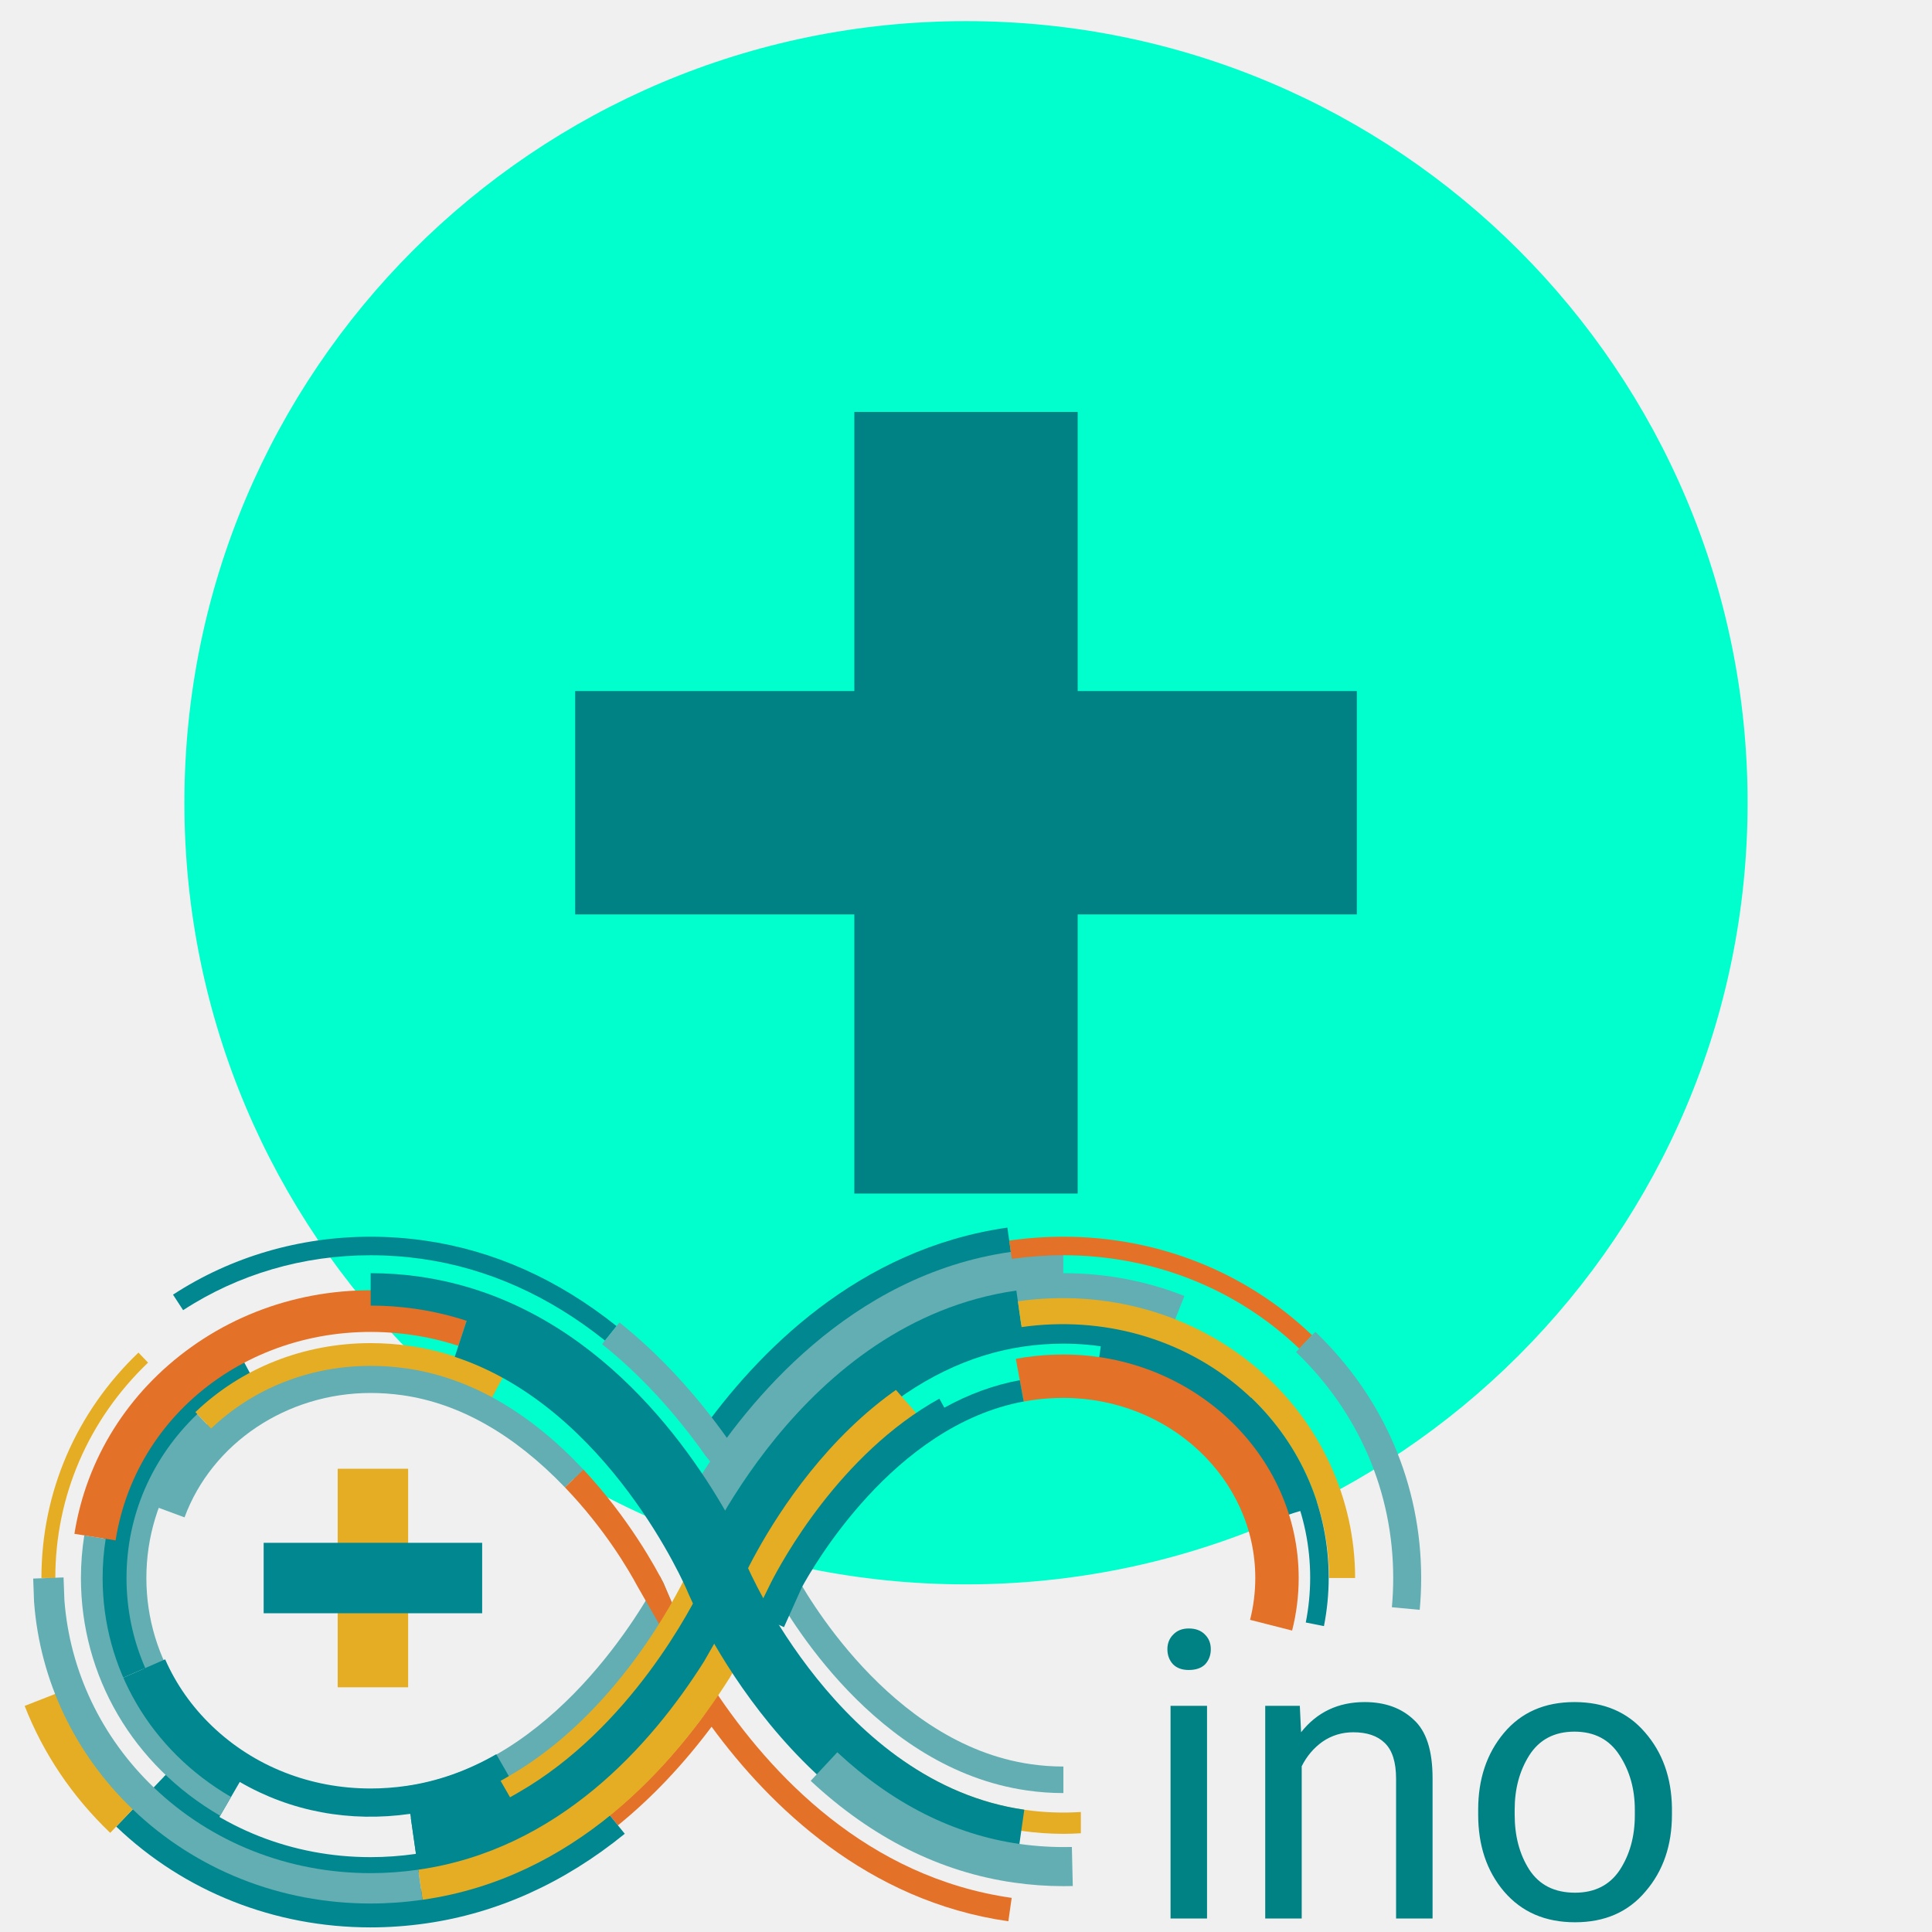
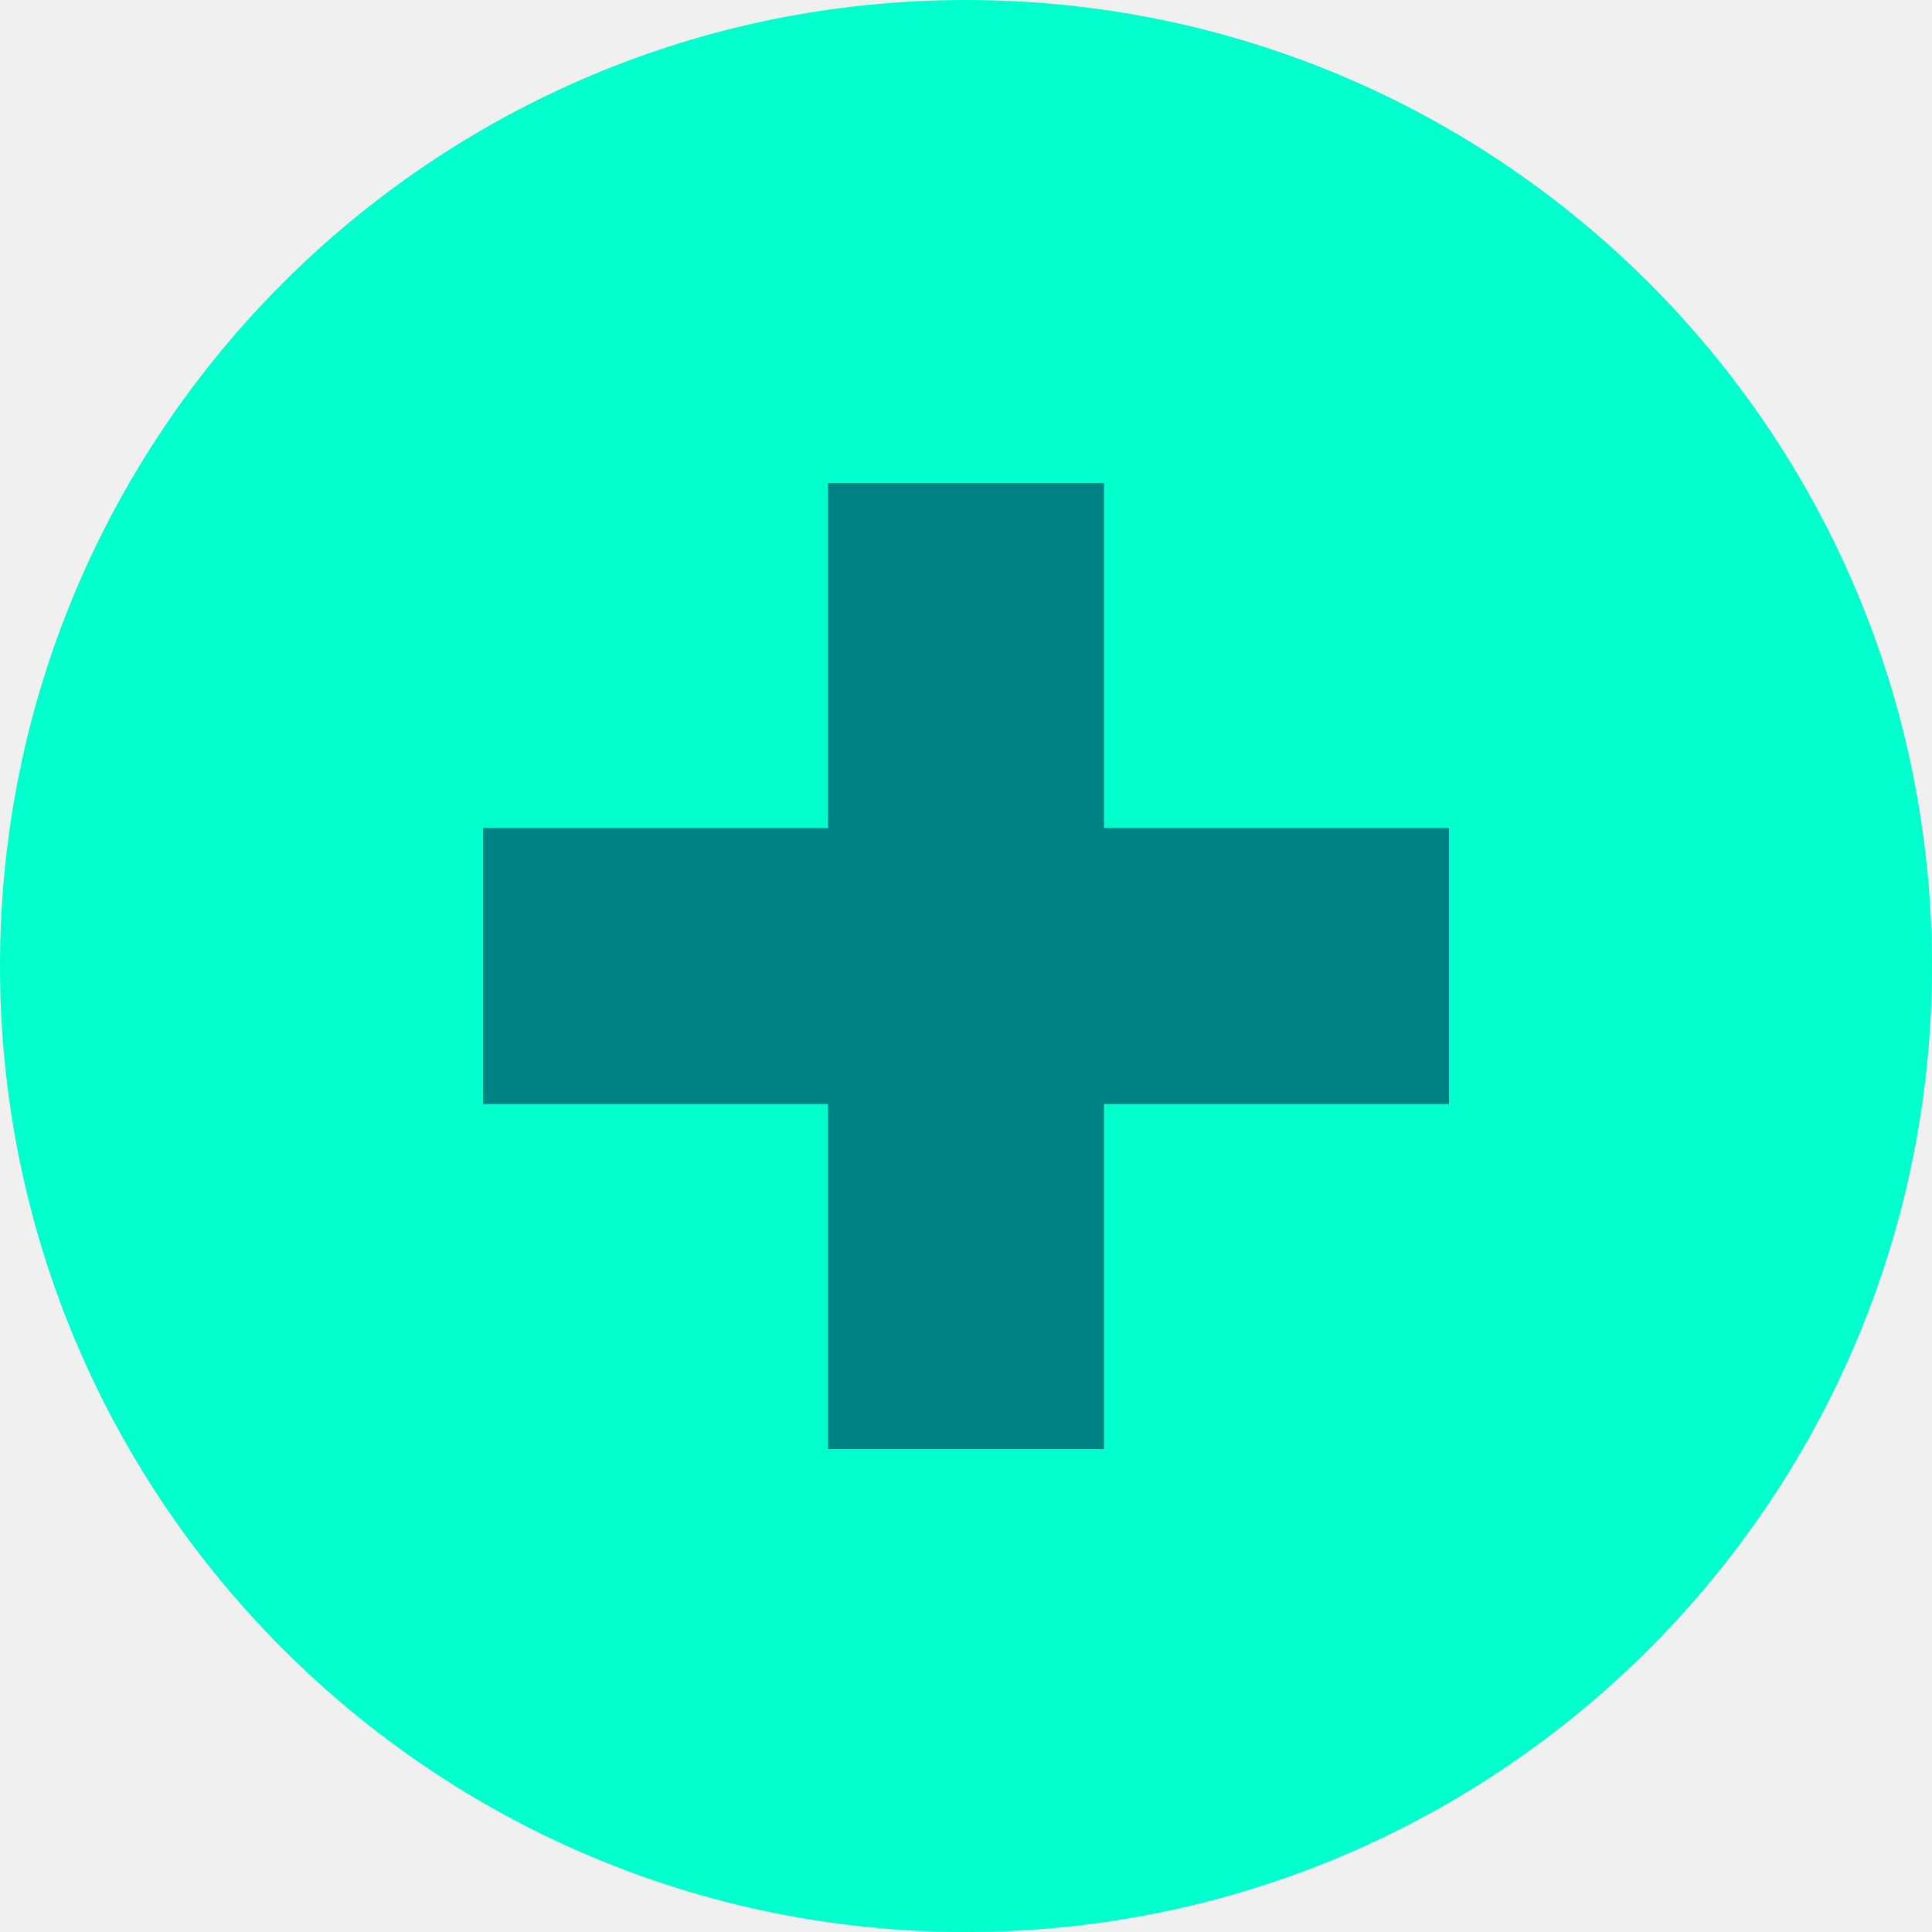
<svg xmlns="http://www.w3.org/2000/svg" viewBox="0 0 64 64" version="1.1" id="svg3">
  <defs id="defs3" />
-   <circle cx="32" cy="26.592" r="25.892" fill="#00c896" id="circle2" style="stroke-width:1;fill:#00ffcc;fill-opacity:1" />
-   <rect x="28.301" y="13.646" width="7.398" height="25.892" fill="#ffffff" id="rect2" style="stroke-width:1;fill:#008184;fill-opacity:1" />
-   <rect x="19.054" y="22.893" width="25.892" height="7.398" fill="#ffffff" id="rect3" style="stroke-width:1;fill:#008184;fill-opacity:1" />
-   <g id="g4" transform="matrix(1.333776,0,0,1.333776,4.180926,-7.137691)" style="fill:#008184;fill-opacity:1;stroke-width:0.75">
-     <text x="32" y="53" text-anchor="middle" font-family="'Segoe UI', Roboto, sans-serif" font-size="10px" fill="#e0ffff" id="text3" style="fill:#008184;fill-opacity:1;stroke-width:0.75">ino</text>
-   </g>
-   <g id="g136" transform="matrix(0.07436603,0,0,0.07436603,-5.062116,34.17799)" style="stroke-width:13.447">
-     <g id="LOGO" transform="matrix(1.577645,0,0,1.577645,-257.3966,-225.1286)" style="stroke-width:8.523">
-       <g id="g36" style="stroke-width:8.523">
-         <path fill="#62aeb2" d="M 345.23,245.898 346.102,244.286 C 338.016,239.979 329.698,237.153 321.333,235.958 317.868,235.467 314.377,235.218 310.956,235.218 283.358,235.218 258.668,251.819 249.516,276.526 L 258.399,279.815 C 266.18,258.806 287.302,244.691 310.957,244.691 313.935,244.691 316.978,244.908 319.999,245.337 336.036,247.628 351.446,256.376 365.802,271.337 L 371.031,266.318 C 363.967,258.769 355.346,251.37 345.23,245.898 Z" id="path1" style="stroke-width:8.523" />
-         <path fill="#62aeb2" d="M 280.472,356.516 C 256.683,345.457 241.312,322.07 241.312,296.934 241.312,284.218 245.039,271.912 252.088,261.346 254.77,257.322 257.939,253.55 261.504,250.136 L 265.871,254.698 C 262.638,257.792 259.768,261.207 257.341,264.848 250.986,274.374 247.626,285.468 247.626,296.933 247.626,319.971 261.231,340.608 283.134,350.788 Z" id="path2" style="stroke-width:8.523" />
-         <path fill="#62aeb2" d="M 396.354,304.689 393.616,298.3 C 393.366,297.807 393.021,297.146 392.603,296.367 387.808,305.447 362.582,349.783 321.105,355.706 317.718,356.19 314.225,357.298 310.922,357.298 301.262,357.294 291.996,355.261 283.384,351.254 L 280.222,357.049 C 289.832,361.52 300.16,363.788 310.927,363.792 314.578,363.792 318.324,363.521 322.061,362.987 362.081,357.271 387.34,320.67 396.643,304.564 Z" id="path3" style="stroke-width:8.523" />
-         <path fill="#e47128" d="M 405.128,335.549 C 397.014,346.575 388.06,356.121 378.454,363.92 L 380.772,366.774 C 390.271,359.061 399.146,349.704 407.213,338.927 423.722,361.452 451.19,388.172 491.007,393.856 L 491.95,387.253 C 451.254,381.442 423.997,352.667 407.79,328.178 407.027,327.022 405.128,335.549 405.128,335.549 Z" id="path4" style="stroke-width:8.523" />
-         <path fill="#e5ad24" d="M 511.482,362.999 C 506.226,363.343 500.877,363.144 495.511,362.377 483.283,360.629 471.433,355.747 460.288,347.866 L 456.823,352.764 C 468.752,361.2 481.482,366.432 494.661,368.316 498.627,368.883 502.628,369.17 506.552,369.17 508.203,369.17 509.845,369.107 511.482,369.007 Z" id="path5" style="stroke-width:8.523" />
-         <path fill="#e47128" d="M 399.523,303.331 396.353,304.689 393.615,298.3 C 391.564,294.262 383.879,280.041 371.031,266.317 L 365.802,271.336 C 377.07,283.078 383.839,294.717 386.227,299.176 L 395.839,315.95 404.056,311.239 Z" id="path6" style="stroke-width:8.523" />
-         <path fill="#62aeb2" d="M 506.553,357.661 C 503.148,357.661 499.695,357.413 496.29,356.923 453.483,350.81 428.439,307.347 423.853,298.695 L 430.476,295.185 C 433.104,300.142 457.306,343.784 497.354,349.503 500.41,349.942 503.502,350.166 506.552,350.166 V 357.661 Z" id="path7" style="stroke-width:8.523" />
-         <path fill="#00878f" d="M 566.199,280.234 C 563.346,270.97 558.024,262.422 550.806,255.513 541.347,246.465 529.335,240.681 516.068,238.787 L 517.281,230.295 C 532.332,232.442 545.975,239.02 556.737,249.315 565.009,257.233 571.116,267.051 574.398,277.709 Z" id="path8" style="stroke-width:8.523" />
-         <path fill="#00878f" d="M 451.607,252.945 447.564,248.341 C 462.124,235.554 477.966,227.863 494.653,225.483 498.593,224.92 502.587,224.634 506.52,224.634 526.84,224.634 545.877,232.141 560.124,245.773 L 555.888,250.201 C 542.787,237.666 525.255,230.762 506.521,230.762 502.876,230.762 499.175,231.028 495.52,231.55 480.031,233.759 465.257,240.958 451.607,252.945 Z" id="path9" style="stroke-width:8.523" />
-         <path fill="#e5ad24" d="M 420.48,312.622 399.227,302.512 404.282,291.885 C 407.565,284.986 419.973,260.981 441.822,241.8 L 450.666,234.036 466.193,251.724 457.349,259.488 C 438.405,276.118 427.524,297.816 425.536,301.997 Z" id="path10" style="stroke-width:8.523" />
-         <path fill="#00878f" d="M 240.581,325.311 C 236.656,316.354 234.666,306.806 234.666,296.934 234.666,277.379 242.567,259.054 256.914,245.332 261.926,240.538 267.582,236.449 273.726,233.179 L 277.181,239.669 C 271.631,242.624 266.522,246.316 261.995,250.647 249.113,262.967 242.018,279.406 242.018,296.934 242.018,305.785 243.8,314.338 247.314,322.36 Z" id="path11" style="stroke-width:8.523" />
-         <path fill="#e5ad24" d="M 265.907,254.738 261.468,250.095 C 274.605,237.533 292.181,230.615 310.957,230.615 314.617,230.615 318.329,230.88 321.989,231.402 330.953,232.683 339.801,235.66 348.286,240.248 L 345.231,245.898 C 337.415,241.672 329.29,238.935 321.08,237.761 317.721,237.282 314.314,237.038 310.957,237.038 293.843,237.039 277.844,243.325 265.907,254.738 Z" id="path12" style="stroke-width:8.523" />
-         <path fill="#e5ad24" d="M 221.919,296.934 H 217.997 C 217.997,272.788 227.726,250.185 245.392,233.289 L 248.103,236.123 C 231.218,252.272 221.919,273.868 221.919,296.934 Z" id="path13" style="stroke-width:8.523" />
-         <path fill="#00878f" d="M 377.118,229.892 C 361.271,217.224 343.901,209.468 325.49,206.839 320.668,206.151 315.778,205.803 310.957,205.803 291.884,205.803 273.573,211.166 258.004,221.314 L 255.149,216.933 C 271.569,206.23 290.868,200.573 310.958,200.573 316.025,200.573 321.164,200.939 326.23,201.662 345.579,204.425 363.798,212.549 380.384,225.807 Z" id="path14" style="stroke-width:8.523" />
-         <path fill="#00878f" d="M 413.901,263.84 403.583,256.559 C 420.089,233.163 448.607,204.013 490.729,197.999 L 492.514,210.501 C 454.851,215.879 428.976,242.475 413.901,263.84 Z" id="path15" style="stroke-width:8.523" />
-         <path fill="#62aeb2" d="M 425.715,265.347 418.414,259.827 C 432.86,240.717 457.476,216.88 492.707,211.853 497.289,211.198 501.937,210.866 506.52,210.866 518.394,210.866 529.896,213.032 540.707,217.304 L 537.344,225.816 C 527.609,221.969 517.239,220.019 506.521,220.019 502.37,220.019 498.158,220.321 494.001,220.915 461.855,225.501 439.124,247.608 425.715,265.347 Z" id="path16" style="stroke-width:8.523" />
-         <path fill="#62aeb2" d="M 410.996,280.249 400.781,276.091 403.818,268.628 404.08,268.215 C 417.268,247.341 446.188,211.353 491.707,204.859 496.622,204.157 501.606,203.801 506.52,203.801 V 214.83 C 502.126,214.83 497.666,215.149 493.266,215.777 454.422,221.319 428.573,250.235 413.663,273.695 Z" id="path17" style="stroke-width:8.523" />
-         <path fill="#62aeb2" d="M 410.822,268.945 405.537,262.461 C 396.754,250.014 386.918,239.399 376.302,230.912 L 381.2,224.784 C 392.36,233.706 402.679,244.822 411.867,257.824 L 416.898,263.982 Z" id="path18" style="stroke-width:8.523" />
-         <path fill="#e47128" d="M 573.146,232.169 C 555.377,215.166 531.716,205.803 506.521,205.803 501.704,205.803 496.815,206.152 491.991,206.839 L 491.253,201.661 C 496.32,200.938 501.458,200.572 506.522,200.572 533.071,200.572 558.016,210.451 576.762,228.389 Z" id="path19" style="stroke-width:8.523" />
-         <path fill="#00878f" d="M 324.215,378.084 322.309,364.738 C 375.671,357.12 402.26,294.965 402.522,294.338 403.704,291.497 432.227,224.487 493.267,215.776 L 495.171,229.122 C 441.646,236.76 415.227,298.894 414.966,299.521 413.78,302.371 385.239,369.371 324.215,378.084 Z" id="path20" style="stroke-width:8.523" />
-         <path fill="#00878f" d="M 268.146,364.592 273.999,354.52 C 288.361,362.864 305.005,365.977 322.134,363.526 L 323.784,375.052 C 334.942,373.459 345.844,369.639 356.185,363.699 L 346.419,346.695 C 338.243,351.391 329.693,354.401 321.006,355.641 317.638,356.122 314.247,356.366 310.922,356.366 293.941,356.365 278.067,350.123 266.224,338.79 260.488,333.3 256.014,326.944 252.929,319.901 L 236.096,327.274 C 240.115,336.445 245.977,344.856 253.515,352.07 L 252.667,352.956 C 257.382,357.468 262.58,361.354 268.146,364.592 Z" id="path21" style="stroke-width:8.523" />
-         <path fill="#00878f" d="M 310.927,381.103 C 287.541,381.102 265.594,372.421 249.122,356.662 L 252.823,352.794 C 268.294,367.597 288.927,375.749 310.921,375.75 315.161,375.75 319.475,375.44 323.748,374.829 367.755,368.544 394.355,331.304 406.33,309.572 L 409.367,302.384 414.299,304.468 411.088,312.032 C 398.664,334.62 370.895,373.504 324.506,380.128 319.982,380.774 315.414,381.103 310.927,381.103 Z" id="path22" style="stroke-width:8.523" />
-         <path fill="#00878f" d="M 310.927,395.585 C 283.788,395.581 258.286,385.473 239.112,367.122 L 245.891,360.038 C 263.232,376.635 286.327,385.776 310.922,385.78 315.641,385.78 320.432,385.436 325.165,384.758 343.509,382.137 360.787,374.326 376.522,361.542 L 382.704,369.151 C 365.57,383.071 346.679,391.588 326.554,394.463 321.363,395.207 316.105,395.585 310.927,395.585 Z" id="path23" style="stroke-width:8.523" />
-         <path fill="#e5ad24" d="M 325.601,387.789 324.388,379.297 C 363.921,373.652 390.077,344.238 405.071,320.525 405.53,319.729 409.567,312.724 411.113,309.784 L 418.707,313.776 C 416.995,317.031 412.642,324.57 412.457,324.889 L 412.37,325.035 C 396.417,350.288 368.415,381.676 325.601,387.789 Z" id="path24" style="stroke-width:8.523" />
-         <path fill="#62aeb2" d="M 268.458,364.057 C 243.845,349.765 229.151,324.672 229.151,296.934 229.151,292.898 229.468,288.851 230.095,284.907 L 236.146,285.868 C 235.571,289.496 235.278,293.219 235.278,296.934 235.278,322.463 248.832,345.576 271.534,358.758 Z" id="path25" style="stroke-width:8.523" />
-         <path fill="#e47128" d="M 238.933,286.309 227.31,284.465 C 230.674,263.27 242.39,244.541 260.301,231.73 278.492,218.717 301.143,213.35 324.097,216.625 329.266,217.364 334.415,218.57 339.404,220.209 L 335.73,231.389 C 331.395,229.965 326.921,228.917 322.433,228.275 281.706,222.478 245.02,247.957 238.933,286.309 Z" id="path26" style="stroke-width:8.523" />
-         <path fill="#e5ad24" d="M 237.418,368.893 C 226.687,358.626 218.56,346.567 213.262,333.05 L 226.953,327.683 C 231.467,339.198 238.408,349.488 247.584,358.267 Z" id="path27" style="stroke-width:8.523" />
-         <path fill="#62aeb2" d="M 310.927,388.842 C 285.533,388.839 261.686,379.396 243.77,362.251 227.463,346.646 217.574,325.867 215.923,303.744 L 215.914,303.585 215.672,297.094 224.244,296.774 224.483,303.184 C 225.993,323.162 234.947,341.934 249.701,356.054 266.013,371.663 287.755,380.261 310.922,380.264 315.375,380.264 319.904,379.939 324.387,379.297 L 325.602,387.789 C 320.718,388.487 315.78,388.842 310.927,388.842 Z" id="path28" style="stroke-width:8.523" />
-         <path fill="#e5ad24" d="M 350.312,358.852 347.647,354.208 349.968,352.876 C 380.242,335.497 397.154,302.274 400.237,295.791 L 401.386,293.374 406.22,295.673 405.071,298.09 C 401.869,304.825 384.29,339.348 352.634,357.519 Z" id="path29" style="stroke-width:8.523" />
-         <path fill="#00878f" d="M 417.194,293.418 C 416.926,292.775 415.017,288.272 411.386,281.689 L 412.749,280.938 C 400.122,258.024 371.902,218.58 324.776,211.853 320.192,211.198 315.542,210.866 310.956,210.866 V 220.018 C 315.11,220.018 319.324,220.32 323.482,220.914 328.577,221.642 333.426,222.809 338.053,224.313 L 334.705,234.492 C 378.205,248.8 400.08,299.946 400.291,300.448 401.497,303.347 430.54,371.567 492.924,380.471 L 495.51,362.35 C 443.533,354.931 417.448,294.022 417.194,293.418 Z" id="path30" style="stroke-width:8.523" />
-         <path fill="#e5ad24" d="M 588.917,296.934 H 581.563 C 581.563,276.684 572.628,257.319 557.049,243.804 540.313,229.285 517.604,222.831 494.737,226.089 L 493.7,218.81 C 518.673,215.246 543.521,222.333 561.868,238.249 579.058,253.161 588.917,274.551 588.917,296.934 Z" id="path31" style="stroke-width:8.523" />
-         <rect x="301.648" y="266.091" fill="#e5ad24" width="19.887" height="61.699" id="rect31" style="stroke-width:8.523" />
-         <rect x="280.743" y="286.998" fill="#00878f" width="61.695" height="19.89" id="rect32" style="stroke-width:8.523" />
-         <path fill="#62aeb2" d="M 607.156,305.922 599.297,305.193 C 599.548,302.479 599.676,299.701 599.676,296.933 599.676,272.725 589.927,250.067 572.225,233.13 L 577.682,227.427 C 596.954,245.866 607.569,270.551 607.569,296.933 607.568,299.942 607.43,302.967 607.156,305.922 Z" id="path32" style="stroke-width:8.523" />
-         <path fill="#00878f" d="M 580.115,310.515 574.984,309.495 C 575.808,305.347 576.226,301.084 576.226,296.826 576.226,279.008 569.016,262.296 555.925,249.769 L 559.54,245.99 C 573.673,259.513 581.456,277.567 581.456,296.826 581.457,301.426 581.005,306.031 580.115,310.515 Z" id="path33" style="stroke-width:8.523" />
-         <path fill="#e47128" d="M 571.13,311.774 559.255,308.747 C 560.233,304.913 560.728,300.938 560.729,296.933 560.729,268.894 536.412,246.082 506.521,246.082 503.611,246.082 500.635,246.295 497.676,246.714 496.893,246.826 496.112,246.955 495.334,247.098 L 493.123,235.043 C 494.061,234.871 495,234.717 495.95,234.581 499.482,234.08 503.037,233.826 506.52,233.826 543.168,233.826 572.984,262.137 572.984,296.933 572.983,301.96 572.359,306.952 571.13,311.774 Z" id="path34" style="stroke-width:8.523" />
-         <path fill="#00878f" d="M 472.94,248.847 471.527,246.298 C 443.391,261.896 426.921,292.428 423.904,298.391 L 420.925,304.455 417.774,302.906 416.475,305.791 427.655,310.811 432.667,299.649 C 435.615,294.186 458.506,253.884 495.34,247.097 L 494.232,241.081 C 487,242.417 479.851,245.019 472.94,248.847 Z" id="path35" style="stroke-width:8.523" />
-         <path fill="#62aeb2" d="M 506.553,383.94 C 501.934,383.94 497.229,383.602 492.569,382.936 471.764,379.965 452.461,370.298 435.194,354.205 L 442.714,346.137 C 458.3,360.664 475.599,369.372 494.129,372.019 499.08,372.725 504.054,372.995 508.941,372.88 L 509.199,383.907 C 508.316,383.928 507.436,383.94 506.553,383.94 Z" id="path36" style="stroke-width:8.523" />
-       </g>
-     </g>
+   <g id="g1" transform="matrix(1.235902,0,0,1.235902,-7.548866,-0.8645502)" style="stroke-width:0.809">
+     <circle cx="32" cy="26.592" r="25.892" fill="#00c896" id="circle2" style="fill:#00ffcc;fill-opacity:1;stroke-width:0.809" />
+     <rect x="28.301" y="13.646" width="7.398" height="25.892" fill="#ffffff" id="rect2" style="fill:#008184;fill-opacity:1;stroke-width:0.809" />
+     <rect x="19.054" y="22.893" width="25.892" height="7.398" fill="#ffffff" id="rect3" style="fill:#008184;fill-opacity:1;stroke-width:0.809" />
  </g>
</svg>
